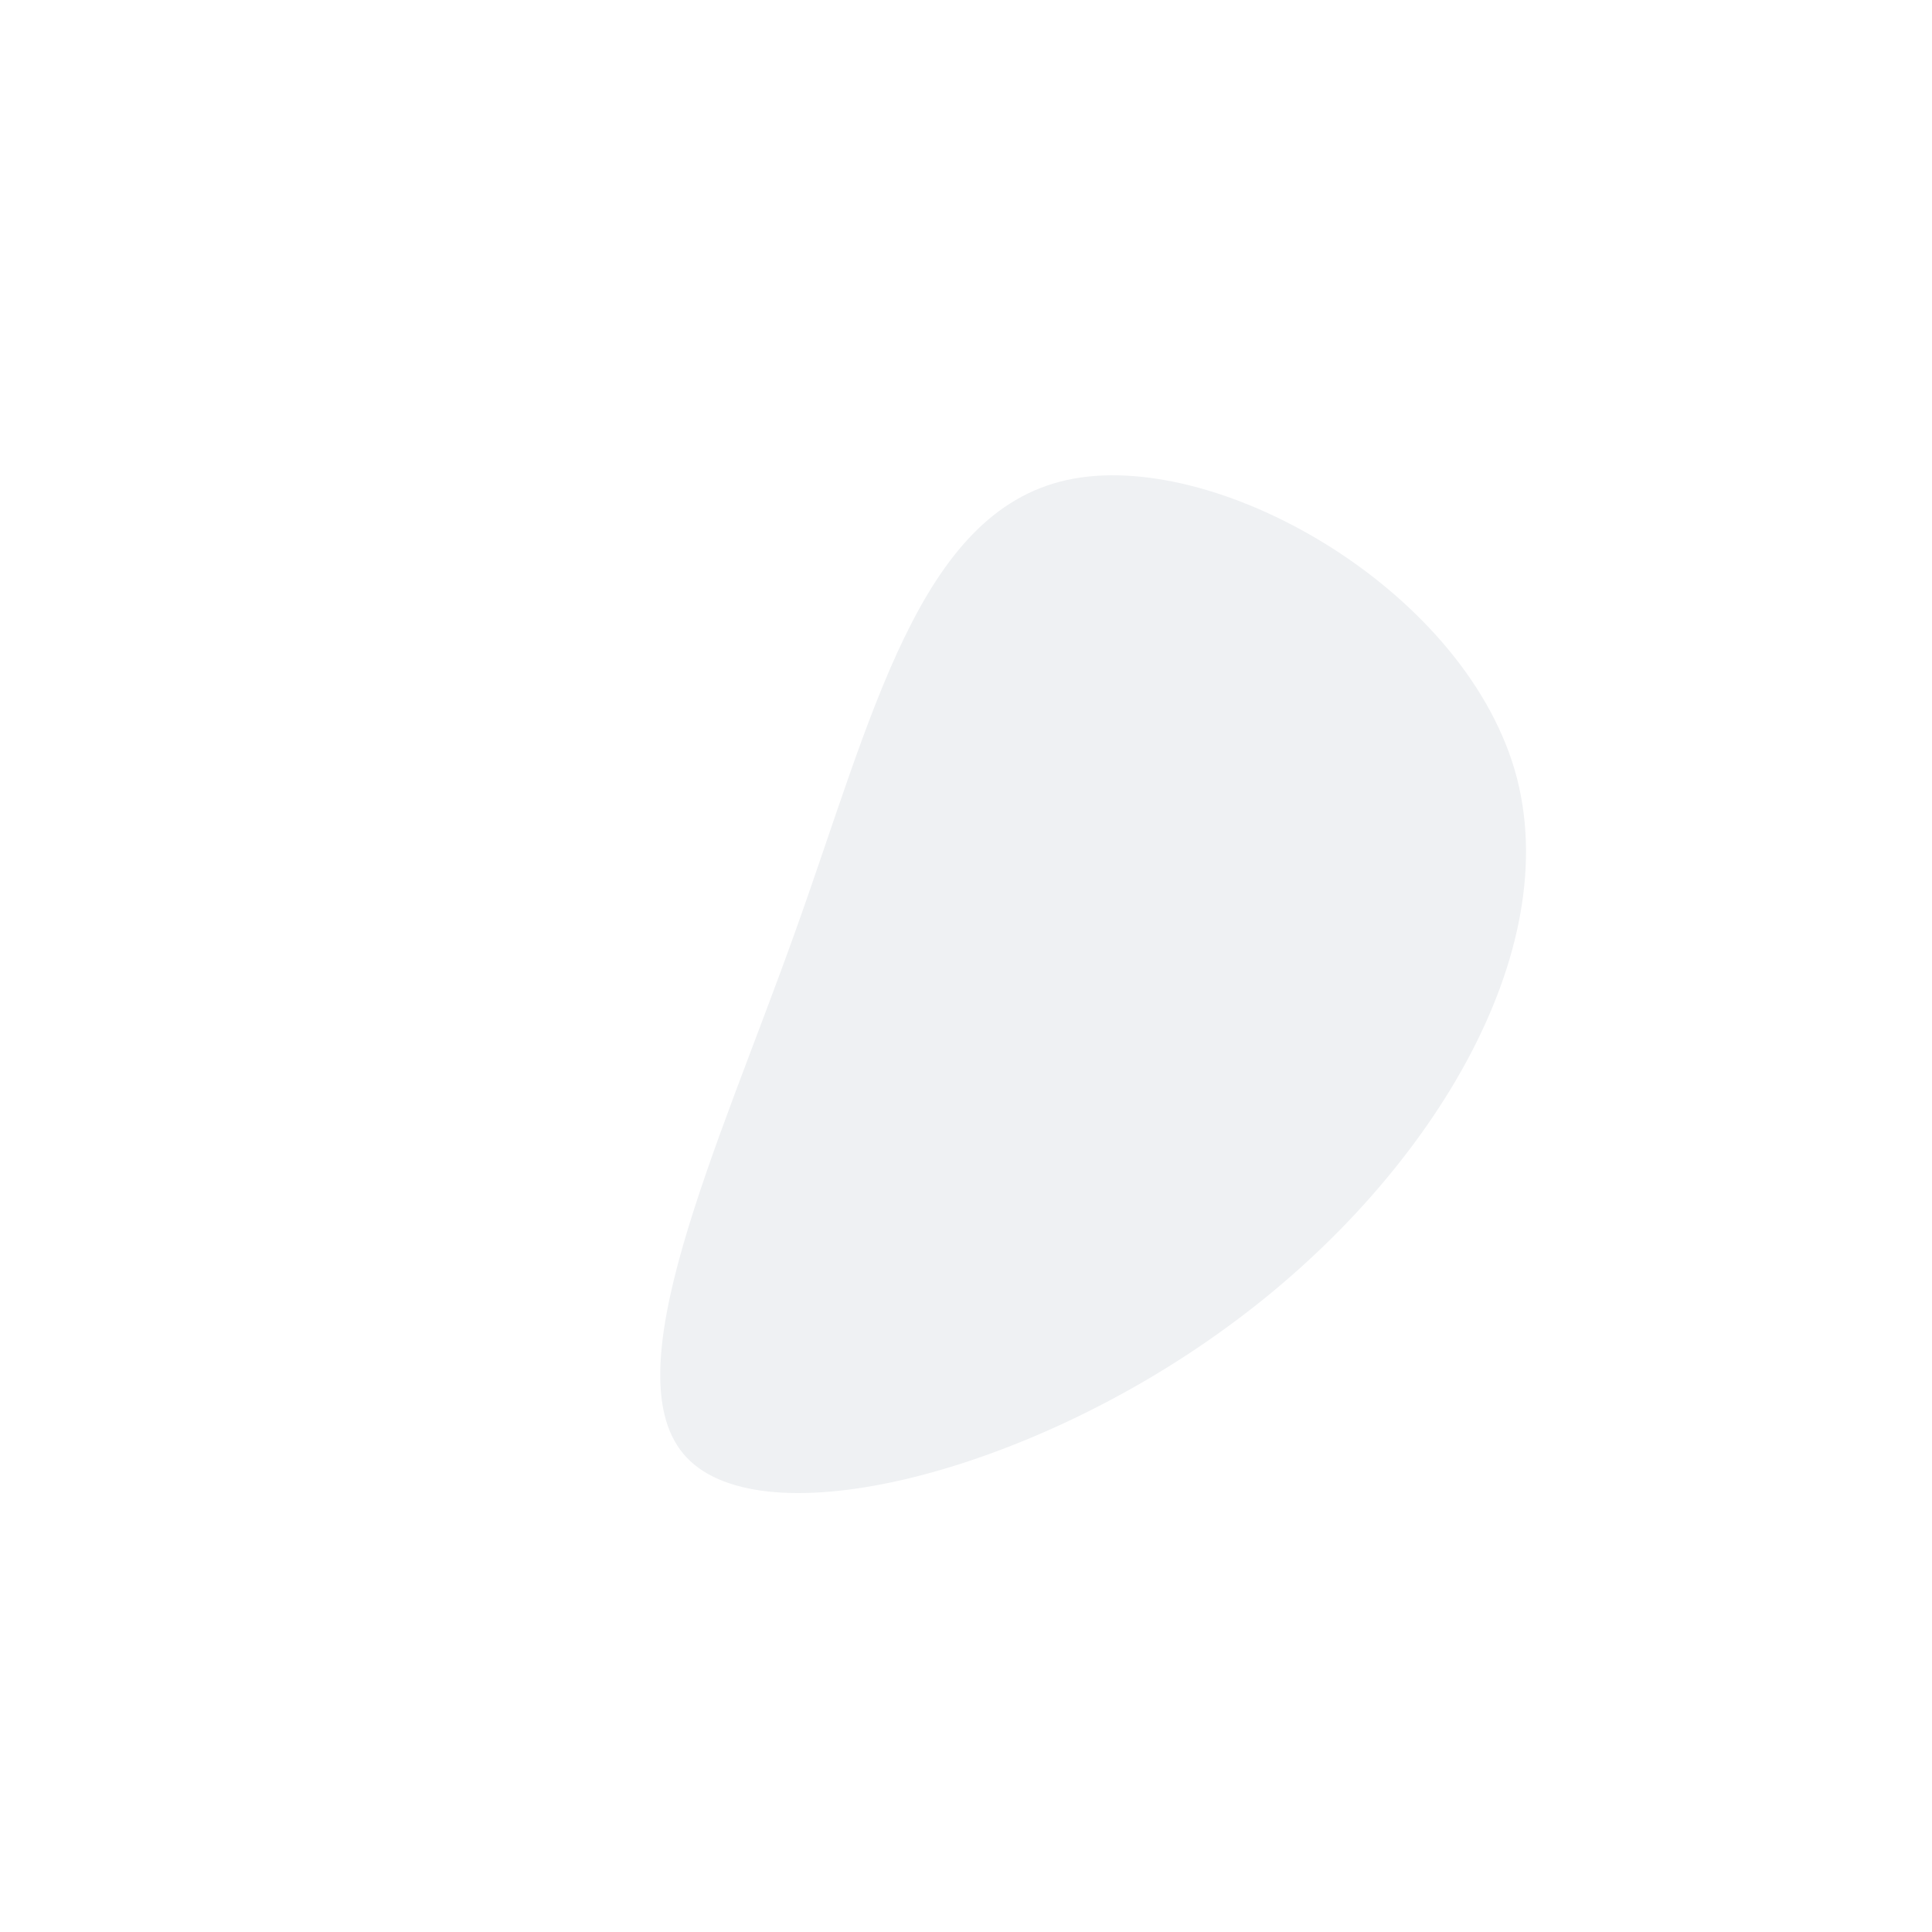
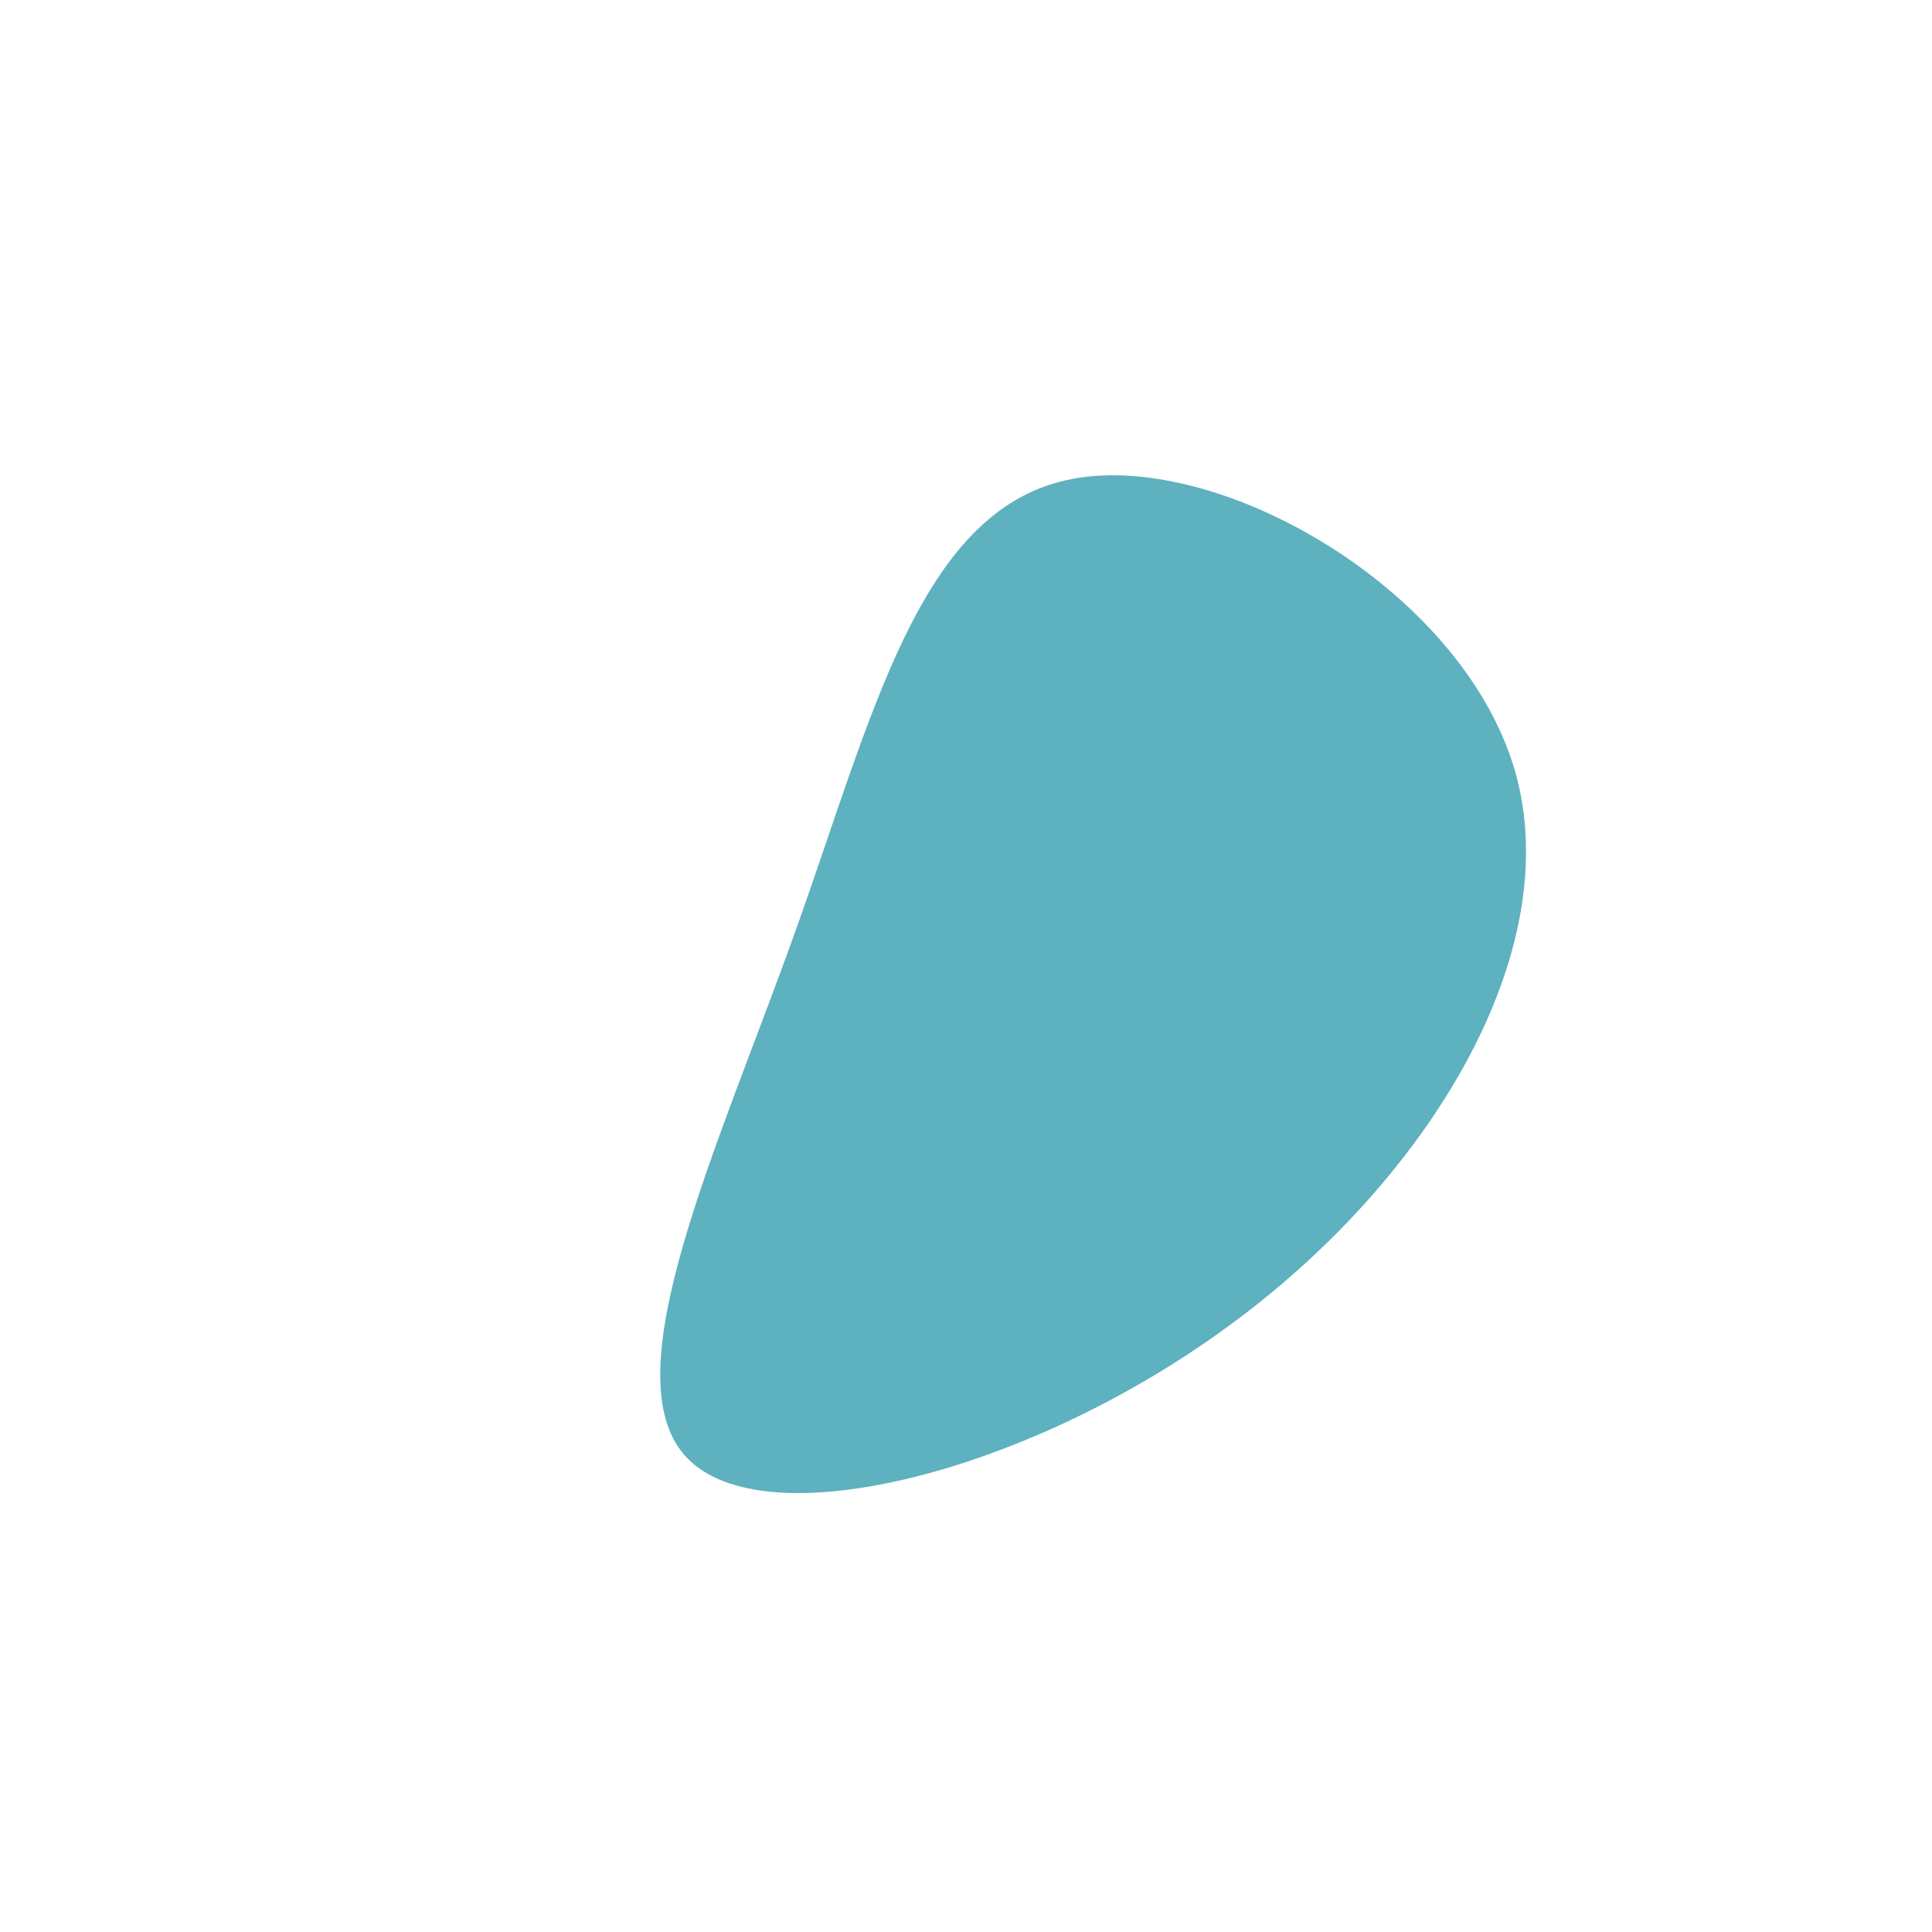
<svg xmlns="http://www.w3.org/2000/svg" viewBox="0 0 200 200">
-   <path fill="#EFF1F3" d="M56.8,-20.3C62.3,-1.4,47.8,22.3,27,37.4C6.2,52.6,-20.9,59.3,-28.9,50.9C-36.9,42.5,-25.7,18.9,-17.7,-3.5C-9.7,-25.8,-4.9,-46.9,10.4,-50.3C25.6,-53.7,51.2,-39.3,56.8,-20.3Z" transform="translate(100 100)" />
+   <path fill="#5EB1BF" d="M56.8,-20.3C62.3,-1.4,47.8,22.3,27,37.4C6.2,52.6,-20.9,59.3,-28.9,50.9C-36.9,42.5,-25.7,18.9,-17.7,-3.5C-9.7,-25.8,-4.9,-46.9,10.4,-50.3C25.6,-53.7,51.2,-39.3,56.8,-20.3Z" transform="translate(100 100)" />
</svg>
